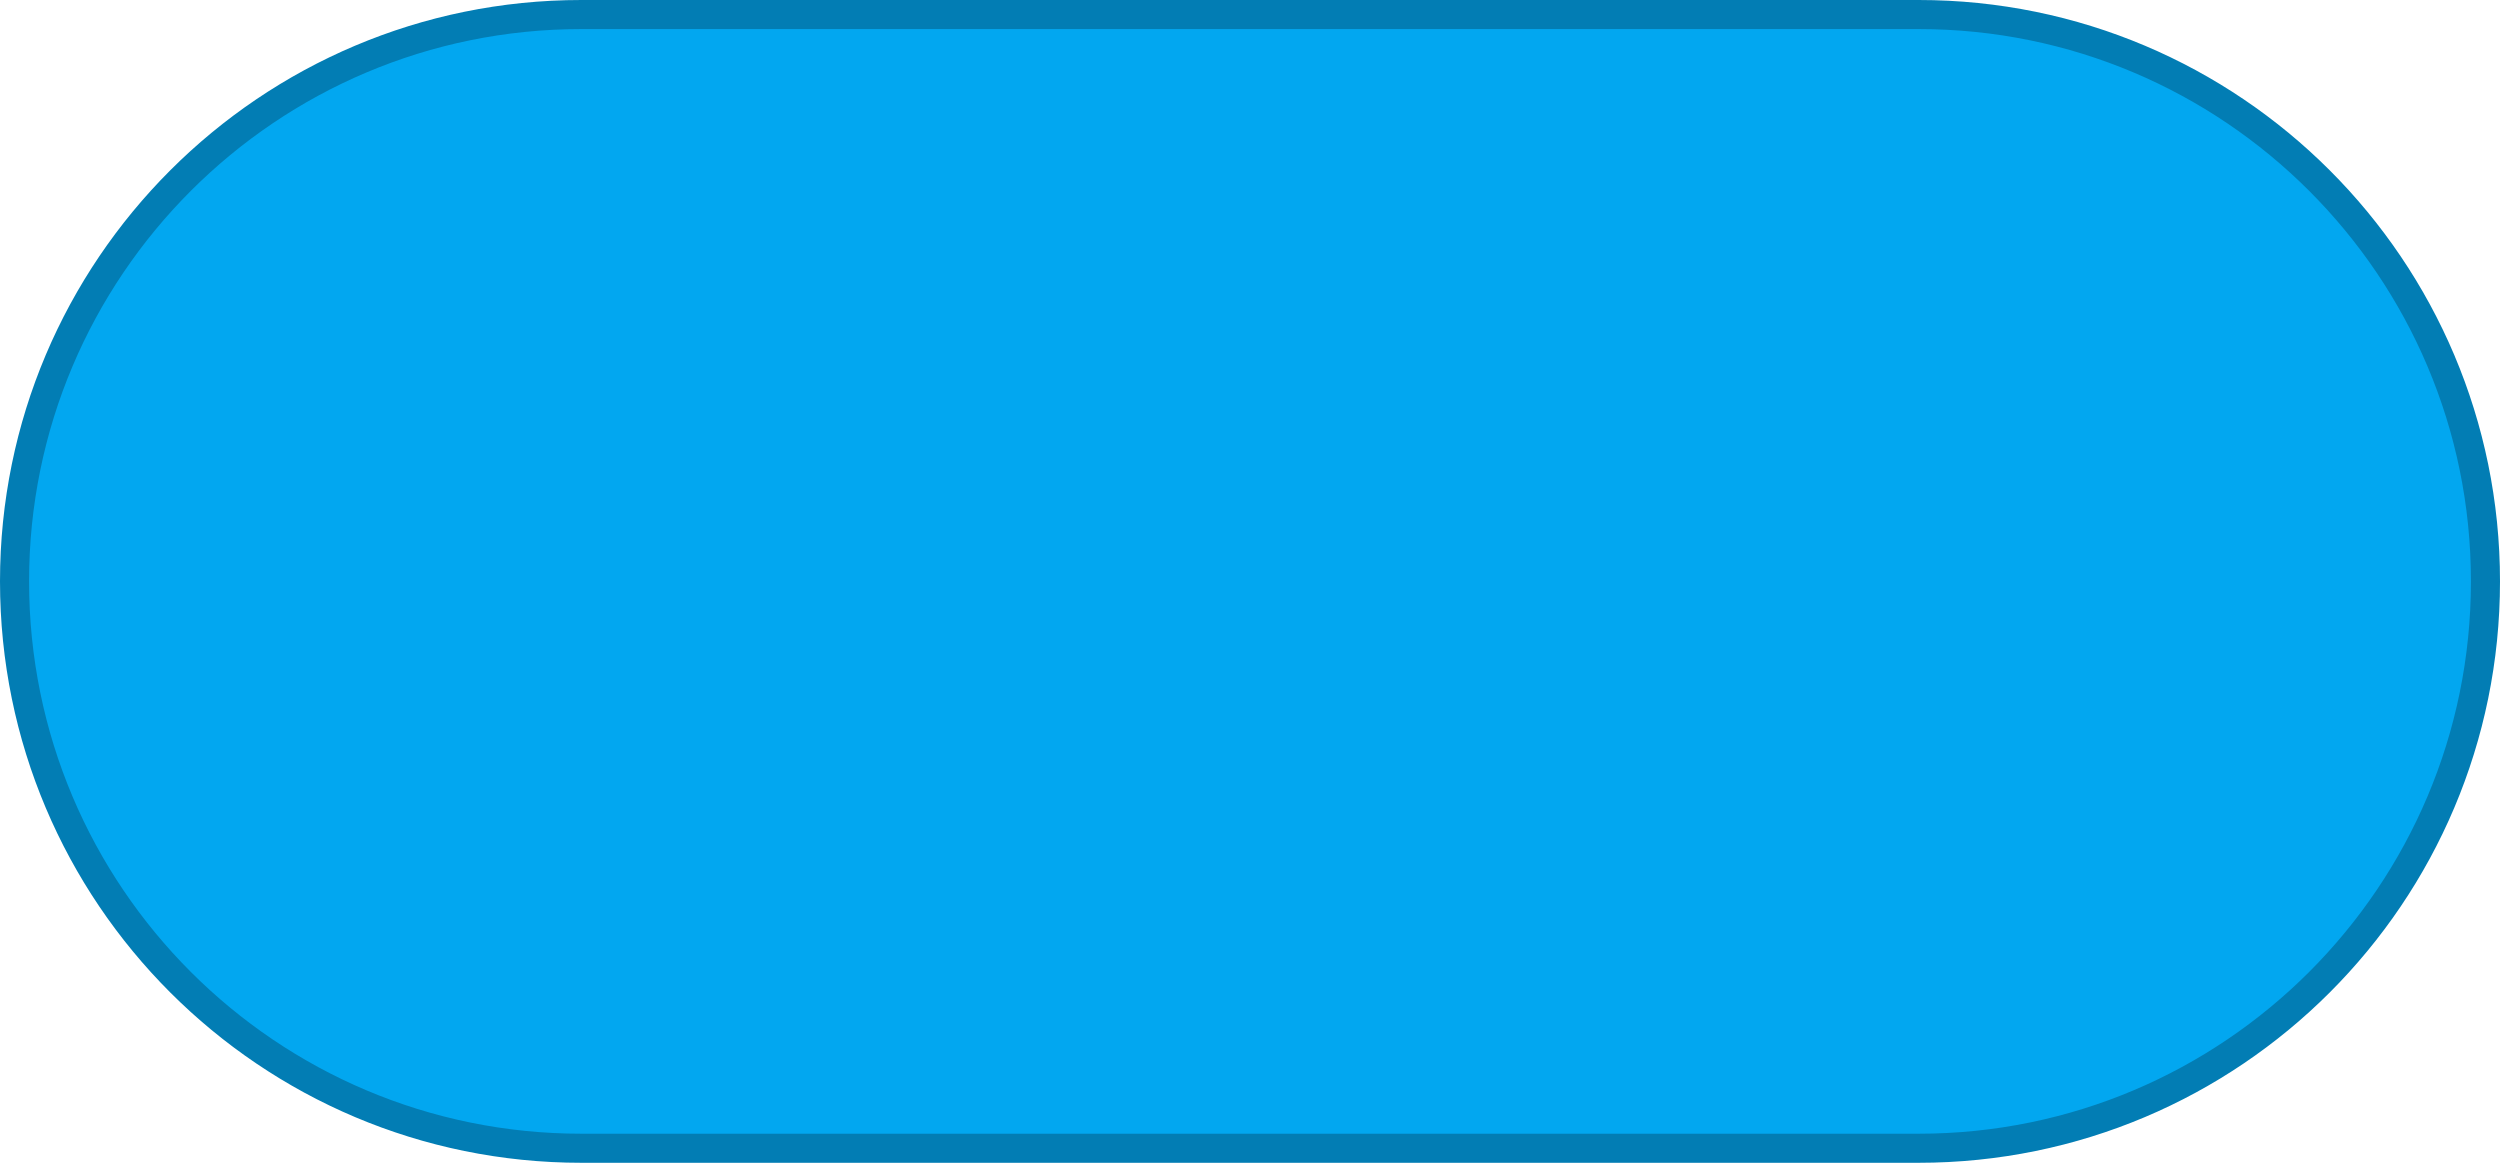
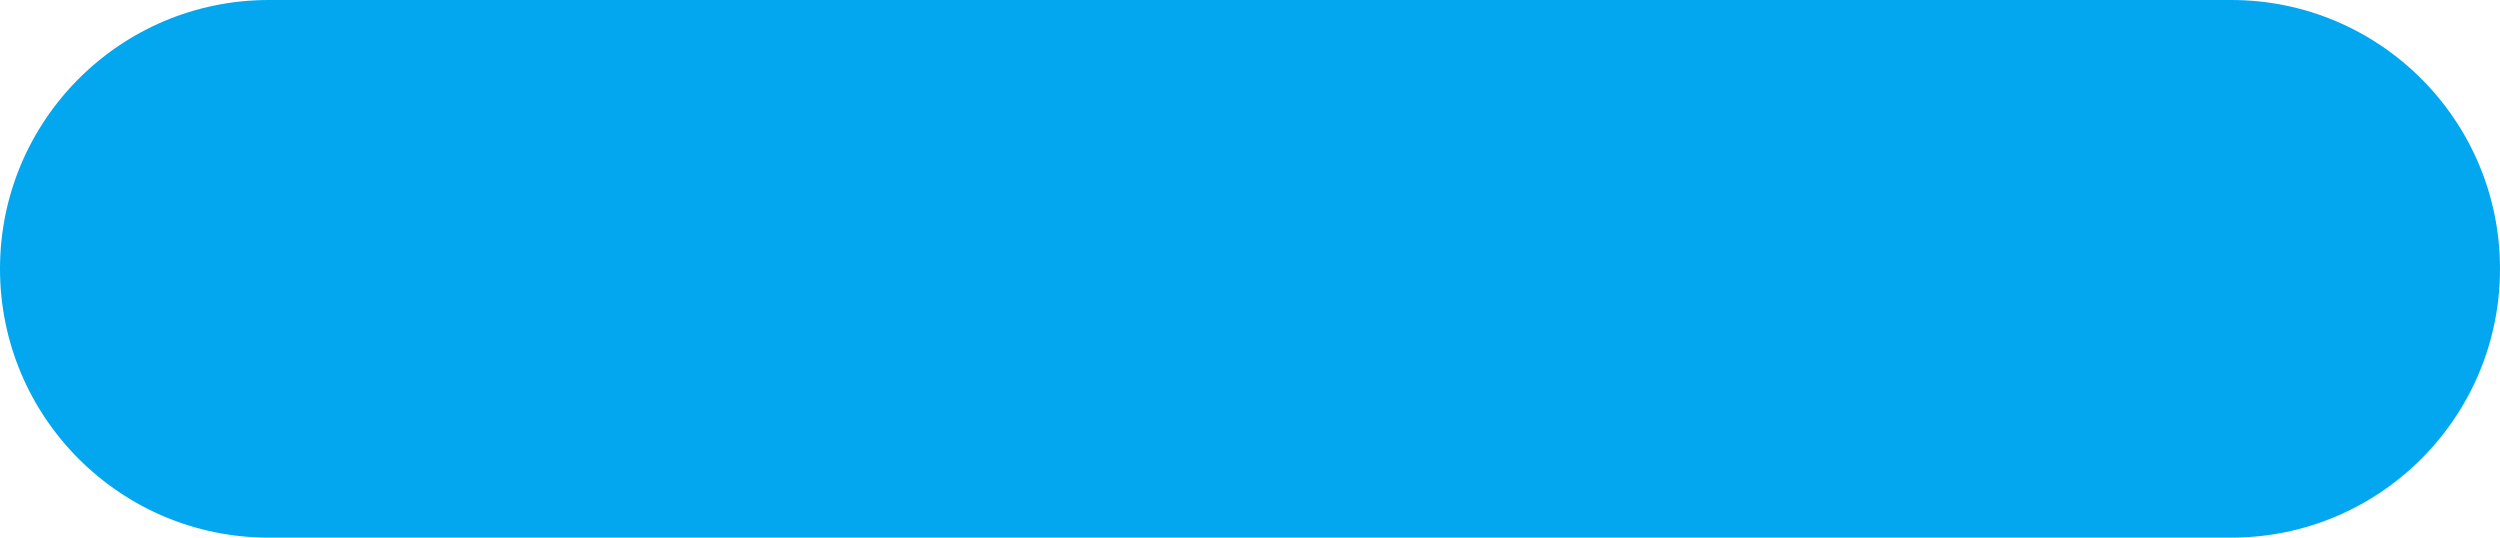
- <svg xmlns="http://www.w3.org/2000/svg" version="1.1" width="86px" height="40px">
-   <g transform="matrix(1 0 0 1 -1476 -861 )">
-     <path d="M 1476.5 881  A 19.5 19.5 0 0 1 1496 861.5 L 1542 861.5  A 19.5 19.5 0 0 1 1561.5 881 A 19.5 19.5 0 0 1 1542 900.5 L 1496 900.5  A 19.5 19.5 0 0 1 1476.5 881 Z " fill-rule="nonzero" fill="#02a7f0" stroke="none" />
-     <path d="M 1476.5 881  A 19.5 19.5 0 0 1 1496 861.5 L 1542 861.5  A 19.5 19.5 0 0 1 1561.5 881 A 19.5 19.5 0 0 1 1542 900.5 L 1496 900.5  A 19.5 19.5 0 0 1 1476.5 881 Z " stroke-width="1" stroke="#027db4" fill="none" />
+ <svg xmlns="http://www.w3.org/2000/svg" version="1.1" width="186px" height="40px">
+   <g transform="matrix(1 0 0 1 -1476 -931 )">
+     <path d="M 1476 951  A 20 20 0 0 1 1496 931 L 1642 931  A 20 20 0 0 1 1662 951 A 20 20 0 0 1 1642 971 L 1496 971  A 20 20 0 0 1 1476 951 Z " fill-rule="nonzero" fill="#02a7f0" stroke="none" />
  </g>
</svg>
